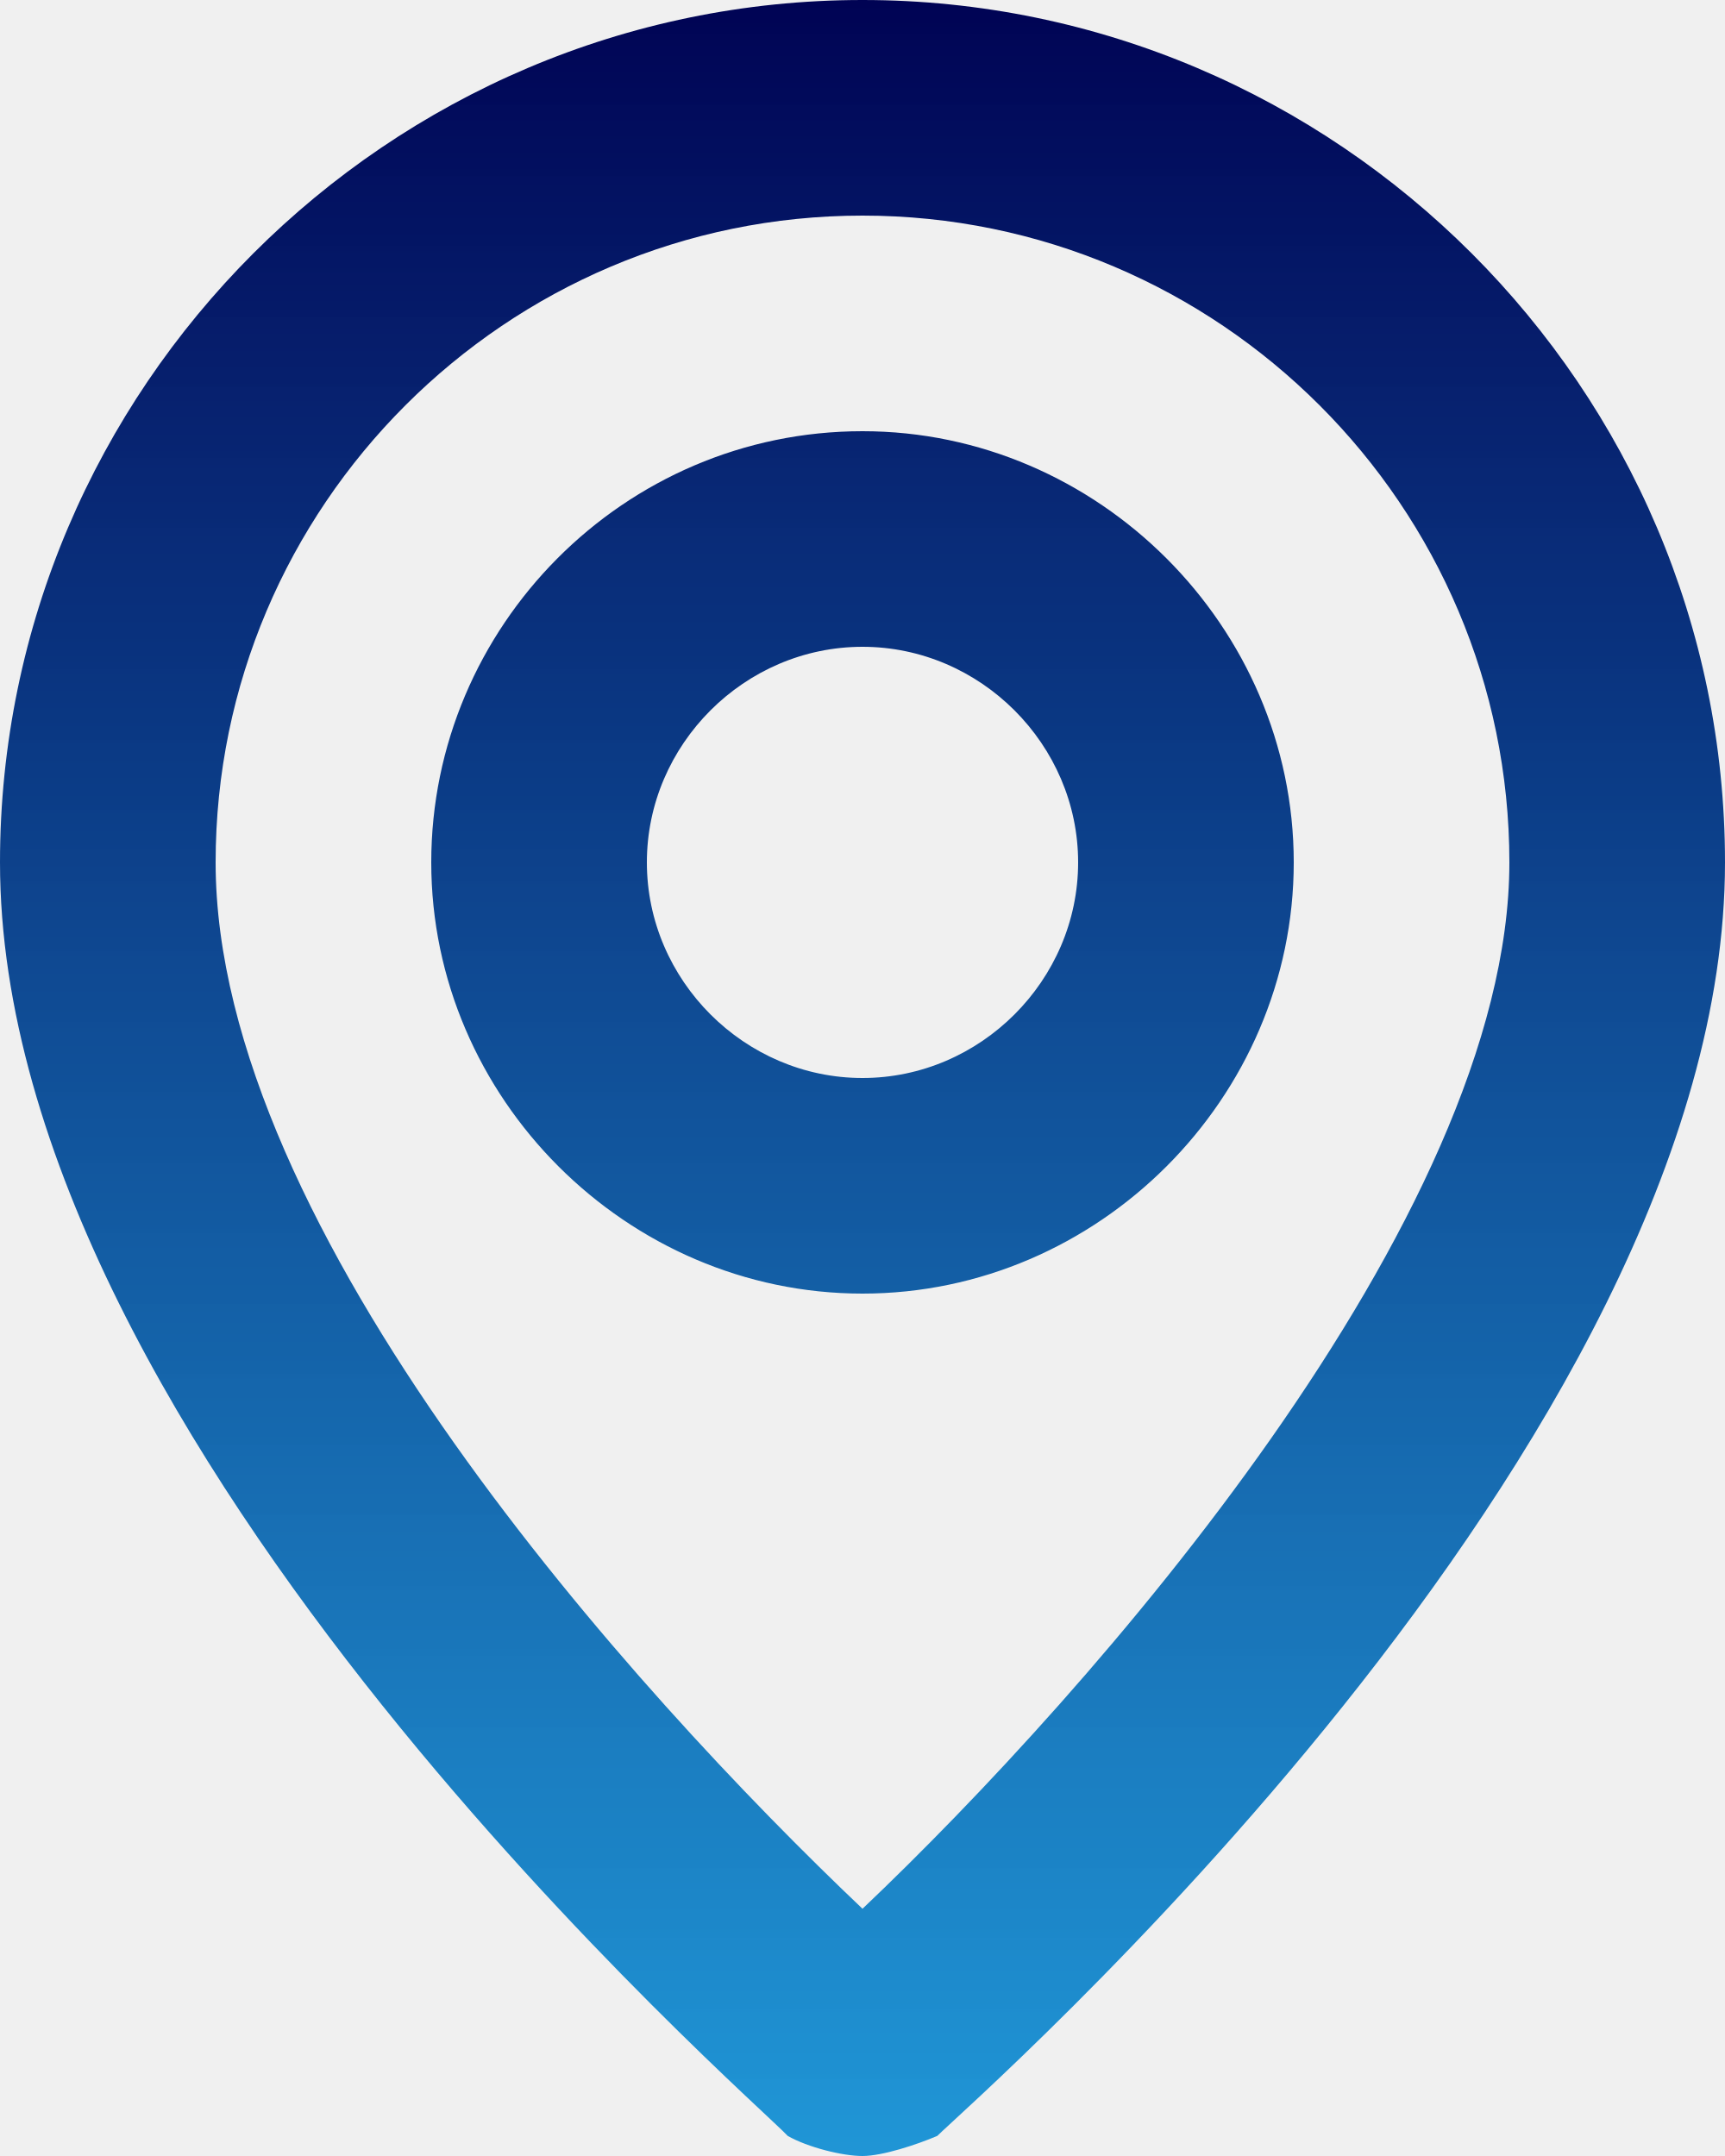
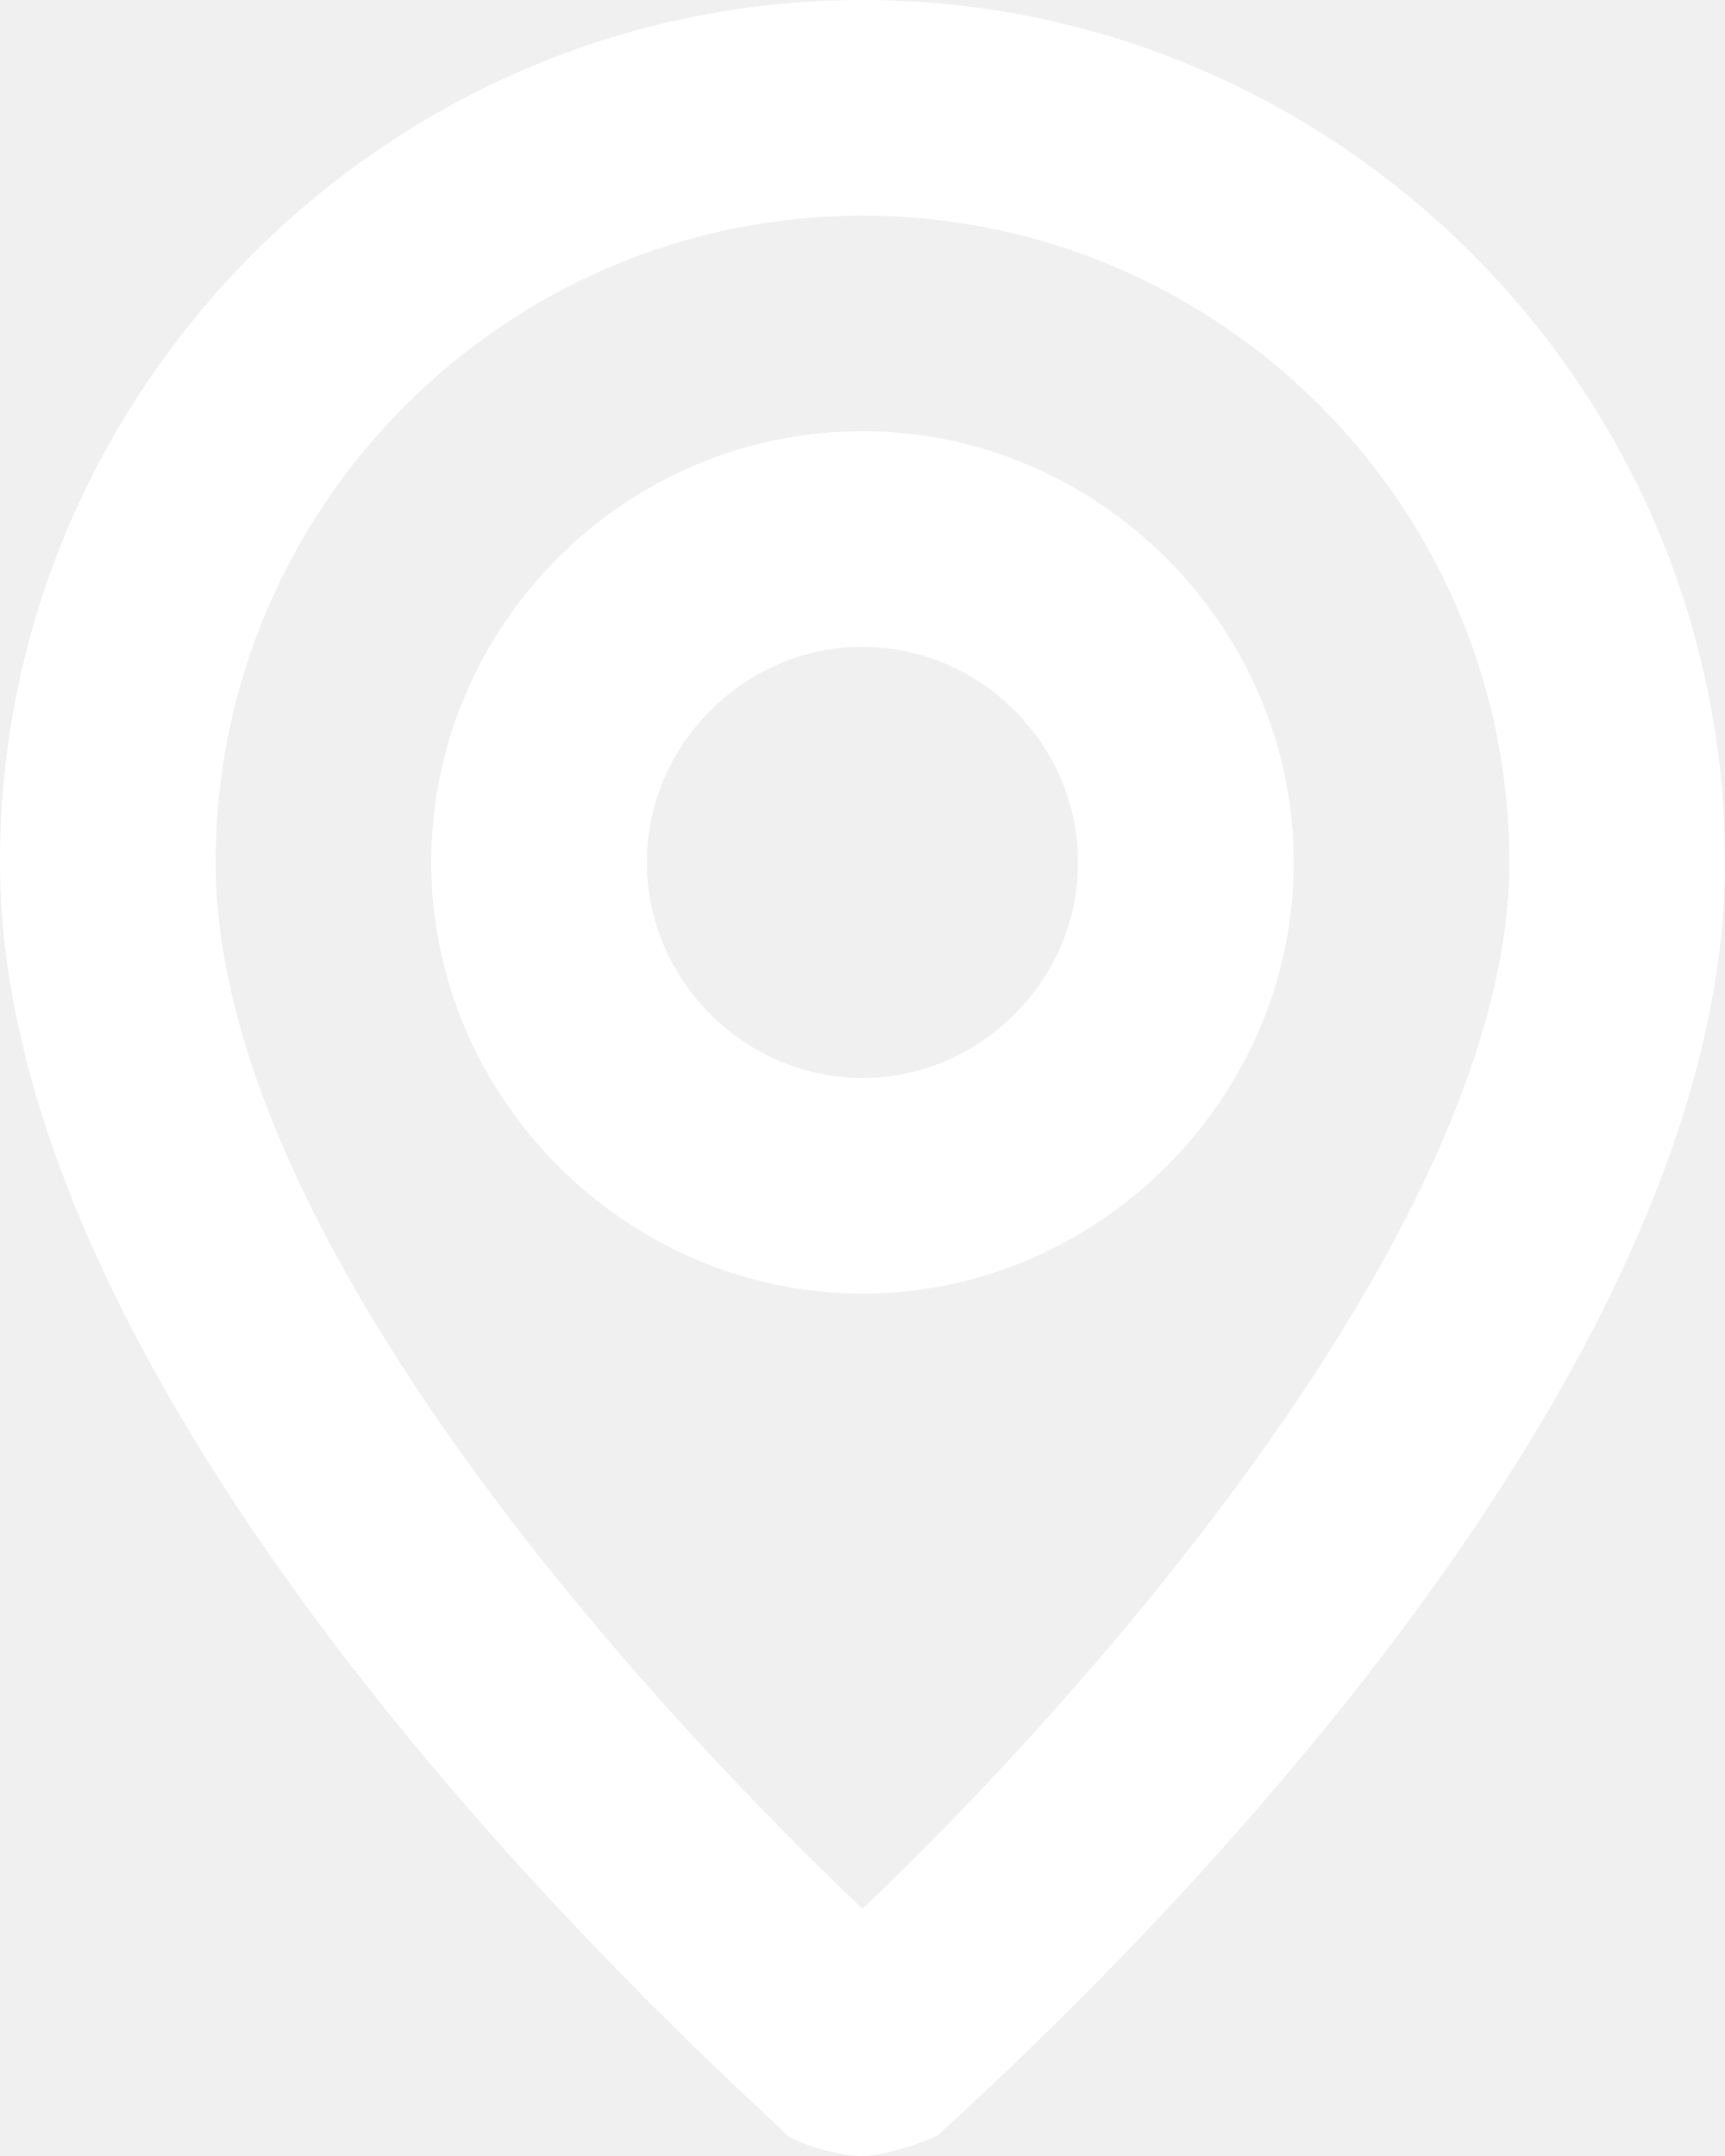
<svg xmlns="http://www.w3.org/2000/svg" width="20" height="25" viewBox="0 0 20 25" fill="none">
-   <path d="M10 0C4.5 0 0 4.5 0 10C0 16.767 8.767 24.367 9.133 24.767C9.367 24.9 9.767 25 10 25C10.233 25 10.633 24.867 10.867 24.767C11.233 24.4 20 16.767 20 10C20 4.5 15.5 0 10 0ZM10 22.133C7.367 19.633 2.5 14.267 2.5 10C2.5 5.867 5.867 2.5 10 2.5C14.133 2.5 17.5 5.867 17.5 10C17.5 14.133 12.633 19.633 10 22.133ZM10 5C7.233 5 5 7.267 5 10C5 12.733 7.267 15 10 15C12.733 15 15 12.733 15 10C15 7.267 12.733 5 10 5ZM10 12.5C8.633 12.5 7.5 11.367 7.5 10C7.5 8.633 8.633 7.5 10 7.5C11.367 7.5 12.5 8.633 12.5 10C12.5 11.367 11.367 12.5 10 12.5Z" fill="url(#paint0_linear_59_12)" />
-   <defs>
-     <linearGradient id="paint0_linear_59_12" x1="10" y1="0" x2="10" y2="25" gradientUnits="userSpaceOnUse">
-       <stop stop-color="#000354" />
-       <stop offset="1" stop-color="#048AD3" stop-opacity="0.88" />
-     </linearGradient>
-   </defs>
+   <path d="M10 0C4.5 0 0 4.5 0 10C0 16.767 8.767 24.367 9.133 24.767C9.367 24.9 9.767 25 10 25C10.233 25 10.633 24.867 10.867 24.767C11.233 24.4 20 16.767 20 10C20 4.5 15.5 0 10 0ZM10 22.133C7.367 19.633 2.5 14.267 2.5 10C2.5 5.867 5.867 2.5 10 2.5C14.133 2.5 17.5 5.867 17.5 10C17.5 14.133 12.633 19.633 10 22.133ZM10 5C7.233 5 5 7.267 5 10C5 12.733 7.267 15 10 15C12.733 15 15 12.733 15 10C15 7.267 12.733 5 10 5ZM10 12.5C8.633 12.5 7.5 11.367 7.5 10C7.5 8.633 8.633 7.5 10 7.5C11.367 7.5 12.5 8.633 12.5 10C12.5 11.367 11.367 12.5 10 12.5Z" fill="white" />
</svg>
